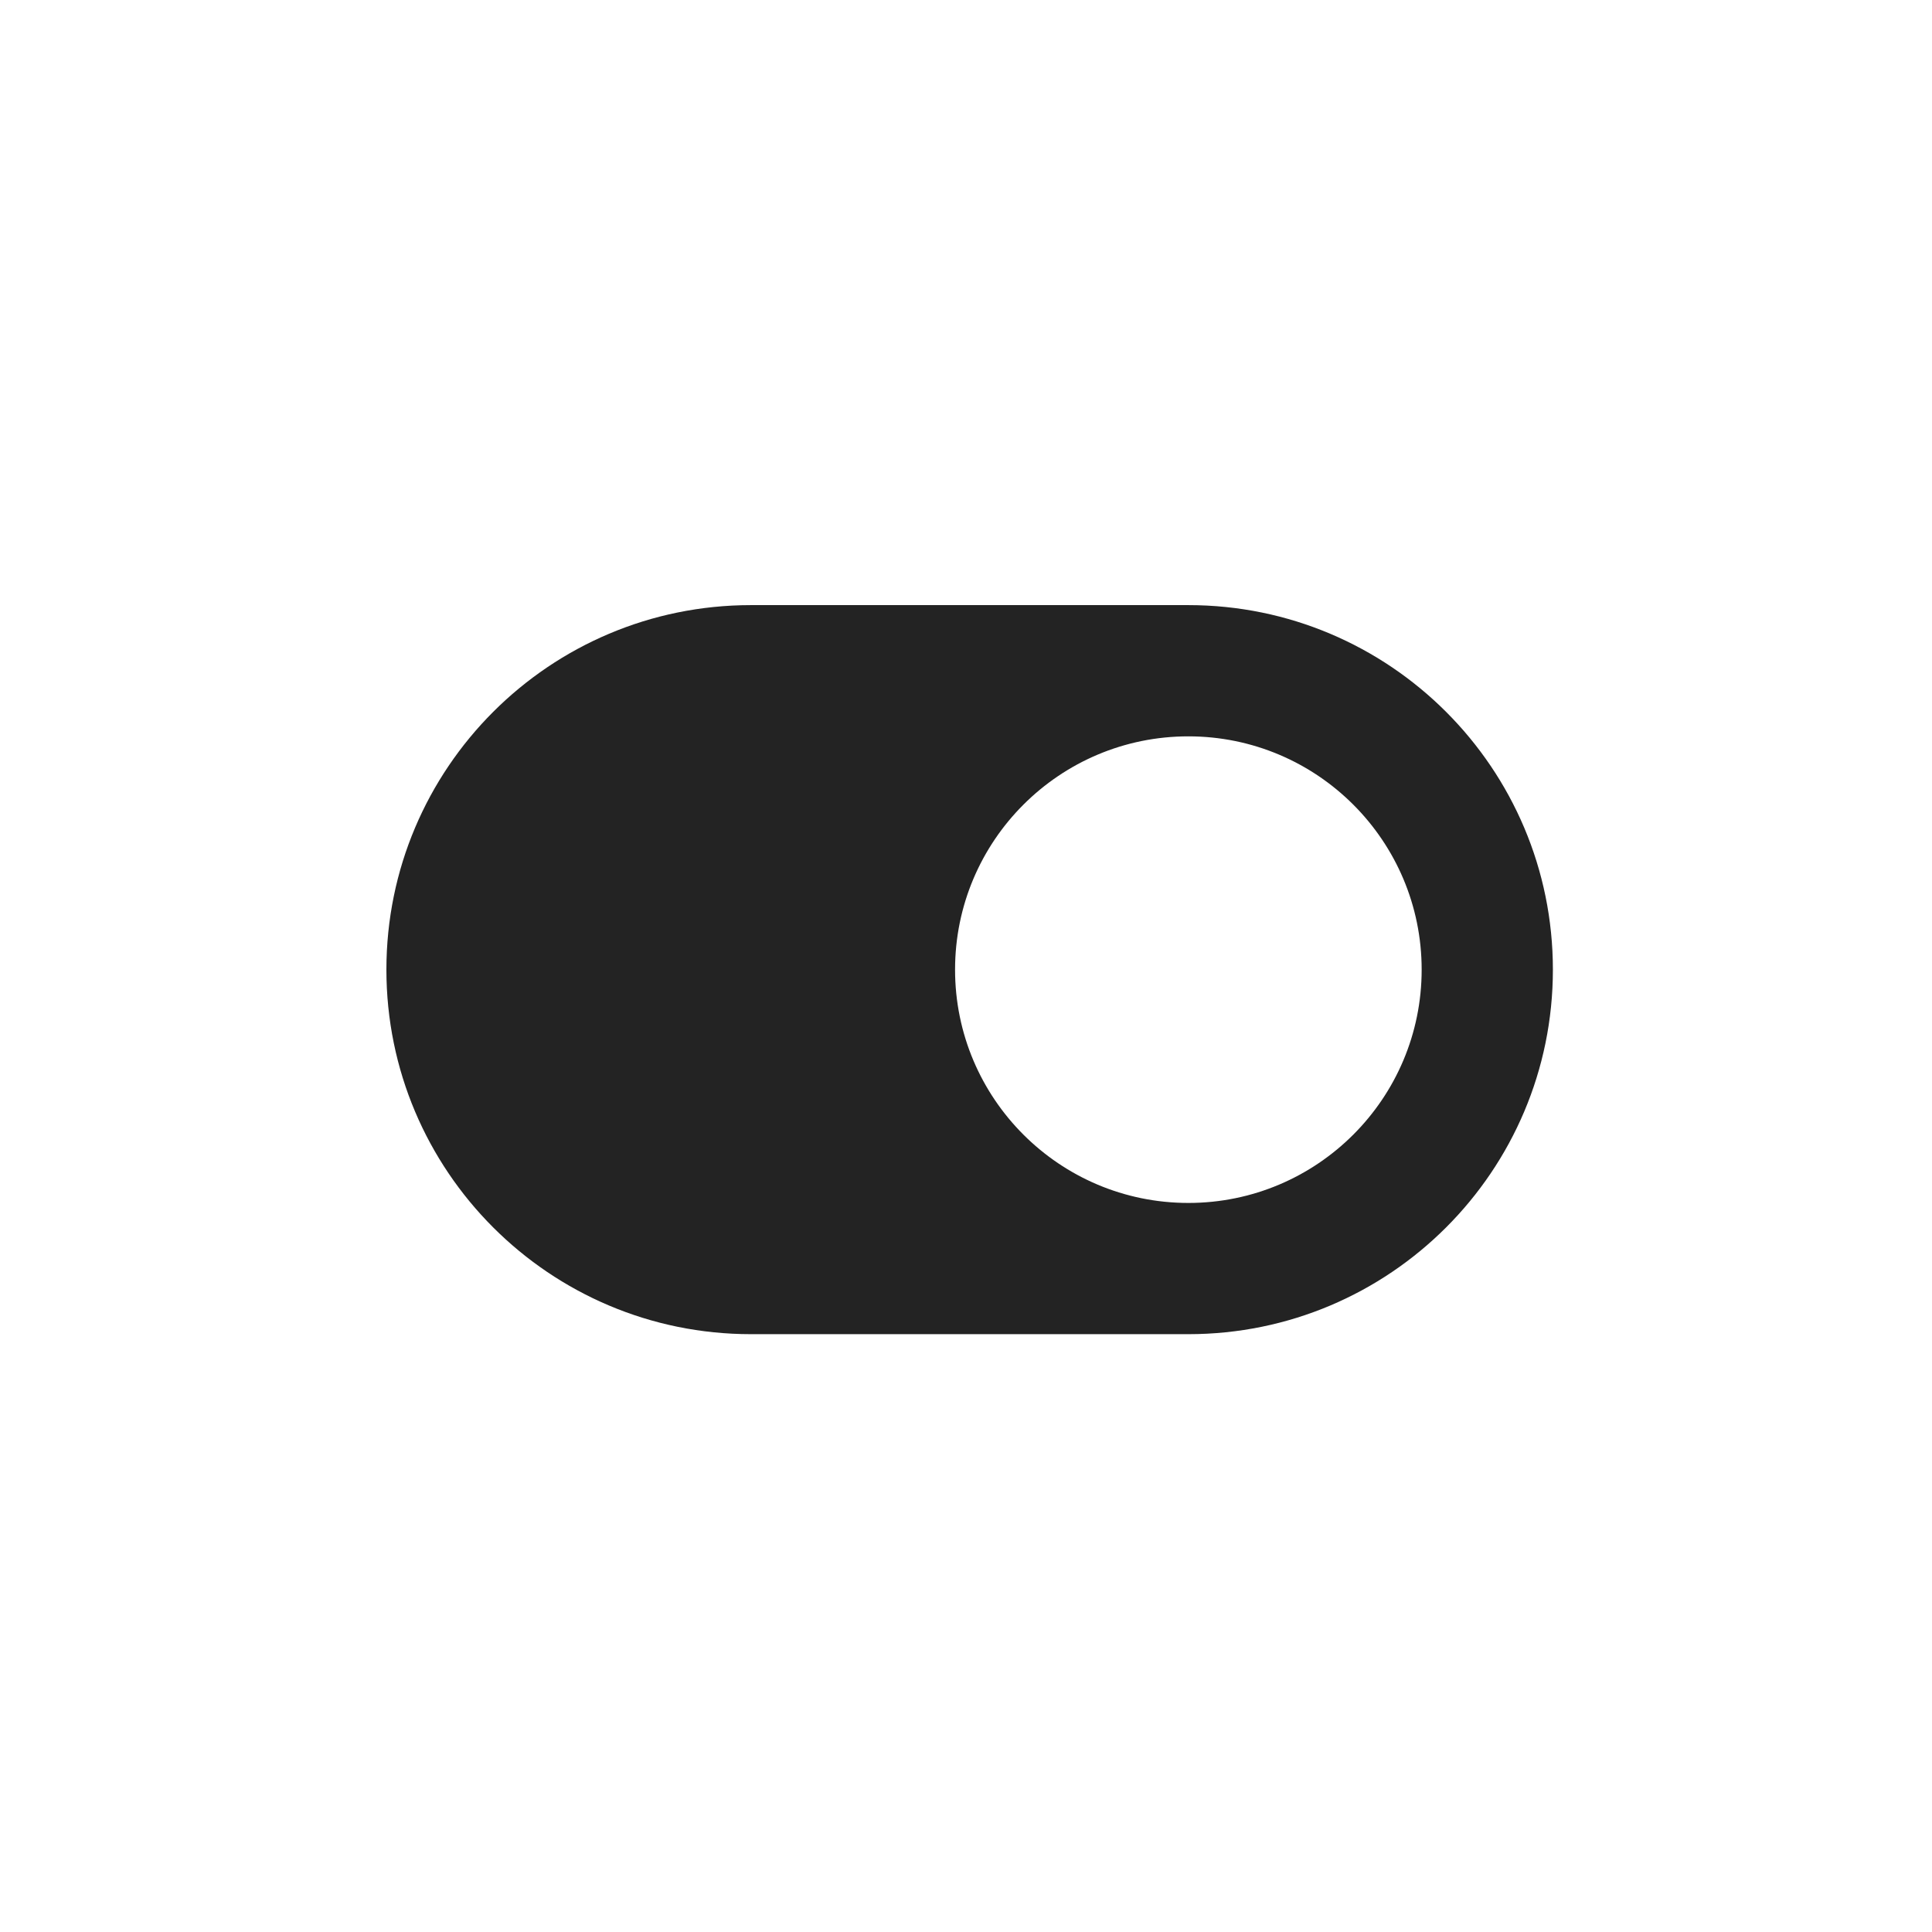
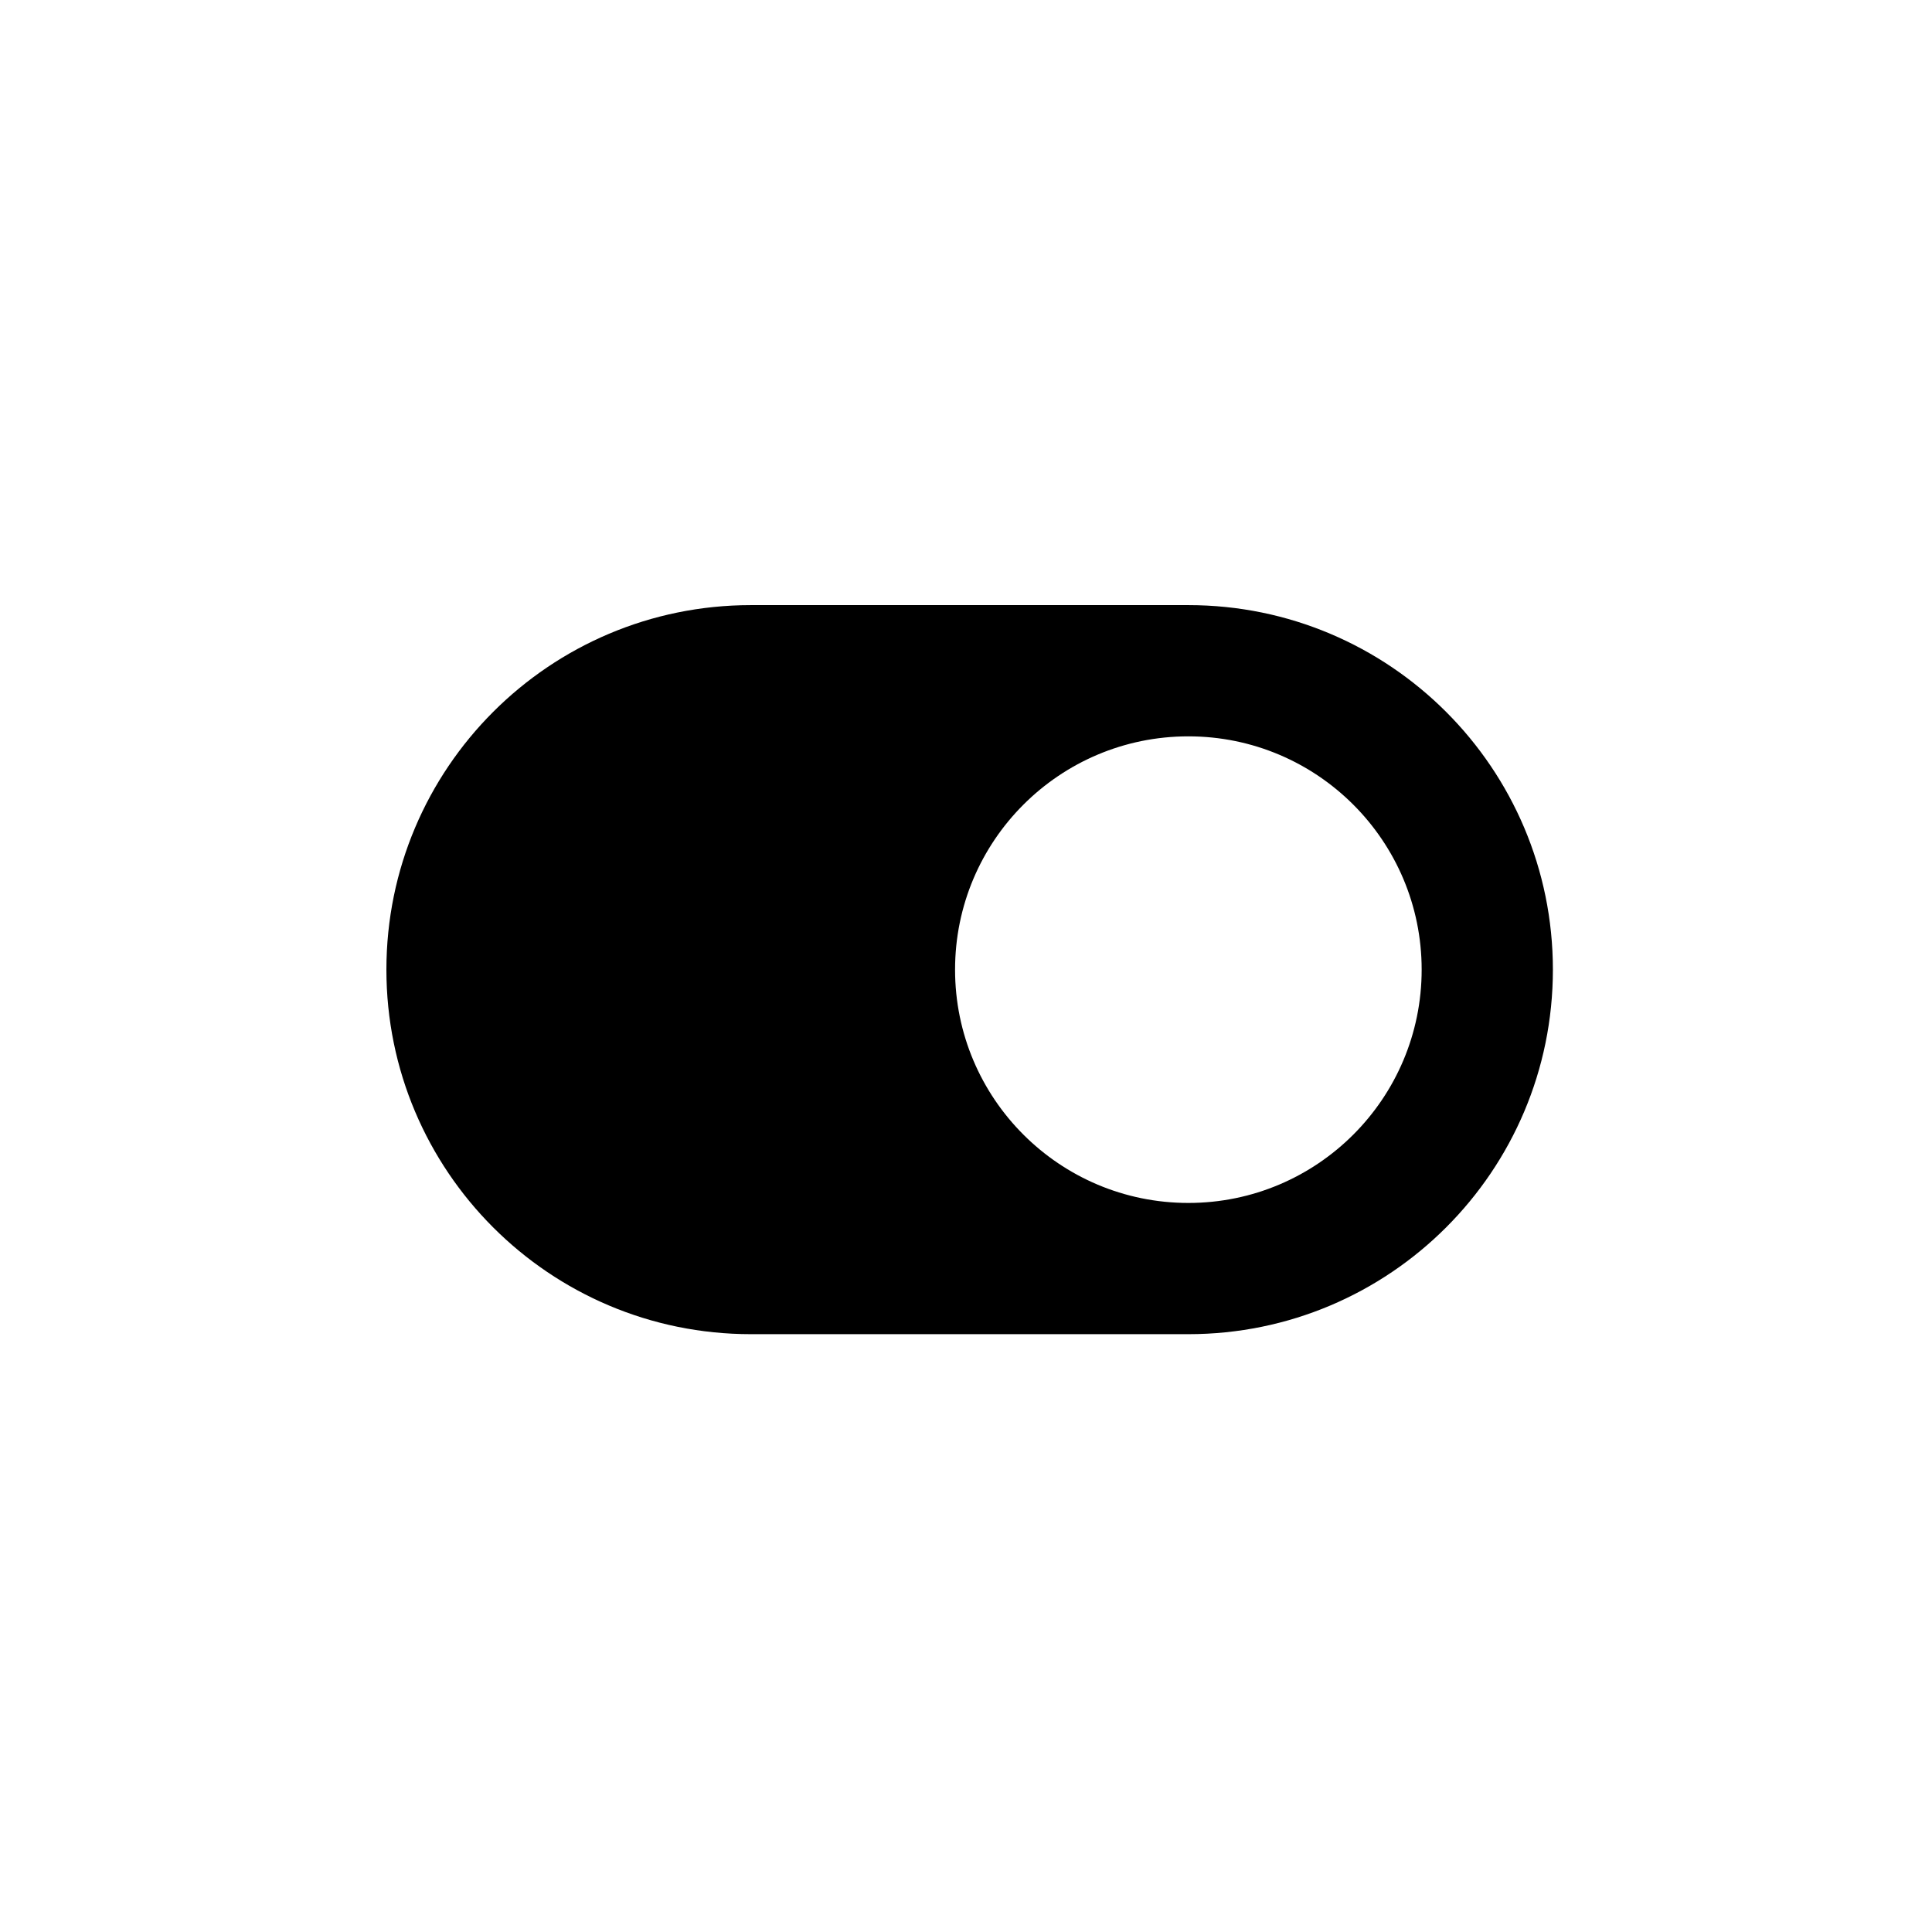
- <svg xmlns="http://www.w3.org/2000/svg" width="265" height="265" viewBox="0 0 265 265" fill="none">
-   <path fill-rule="evenodd" clip-rule="evenodd" d="M213 133C213 105.386 190.614 83 163 83L103 83C75.386 83 53 105.386 53 133C53 160.614 75.386 183 103 183L163 183C190.614 183 213 160.614 213 133ZM163 165C180.673 165 195 150.673 195 133C195 115.327 180.673 101 163 101C145.327 101 131 115.327 131 133C131 150.673 145.327 165 163 165Z" fill="#232323" />
+ <svg xmlns="http://www.w3.org/2000/svg" width="265" height="265" viewBox="0 0 265 265">
+   <path fill-rule="evenodd" clip-rule="evenodd" d="M213 133C213 105.386 190.614 83 163 83L103 83C75.386 83 53 105.386 53 133C53 160.614 75.386 183 103 183L163 183C190.614 183 213 160.614 213 133ZM163 165C180.673 165 195 150.673 195 133C195 115.327 180.673 101 163 101C145.327 101 131 115.327 131 133C131 150.673 145.327 165 163 165Z" />
</svg>
